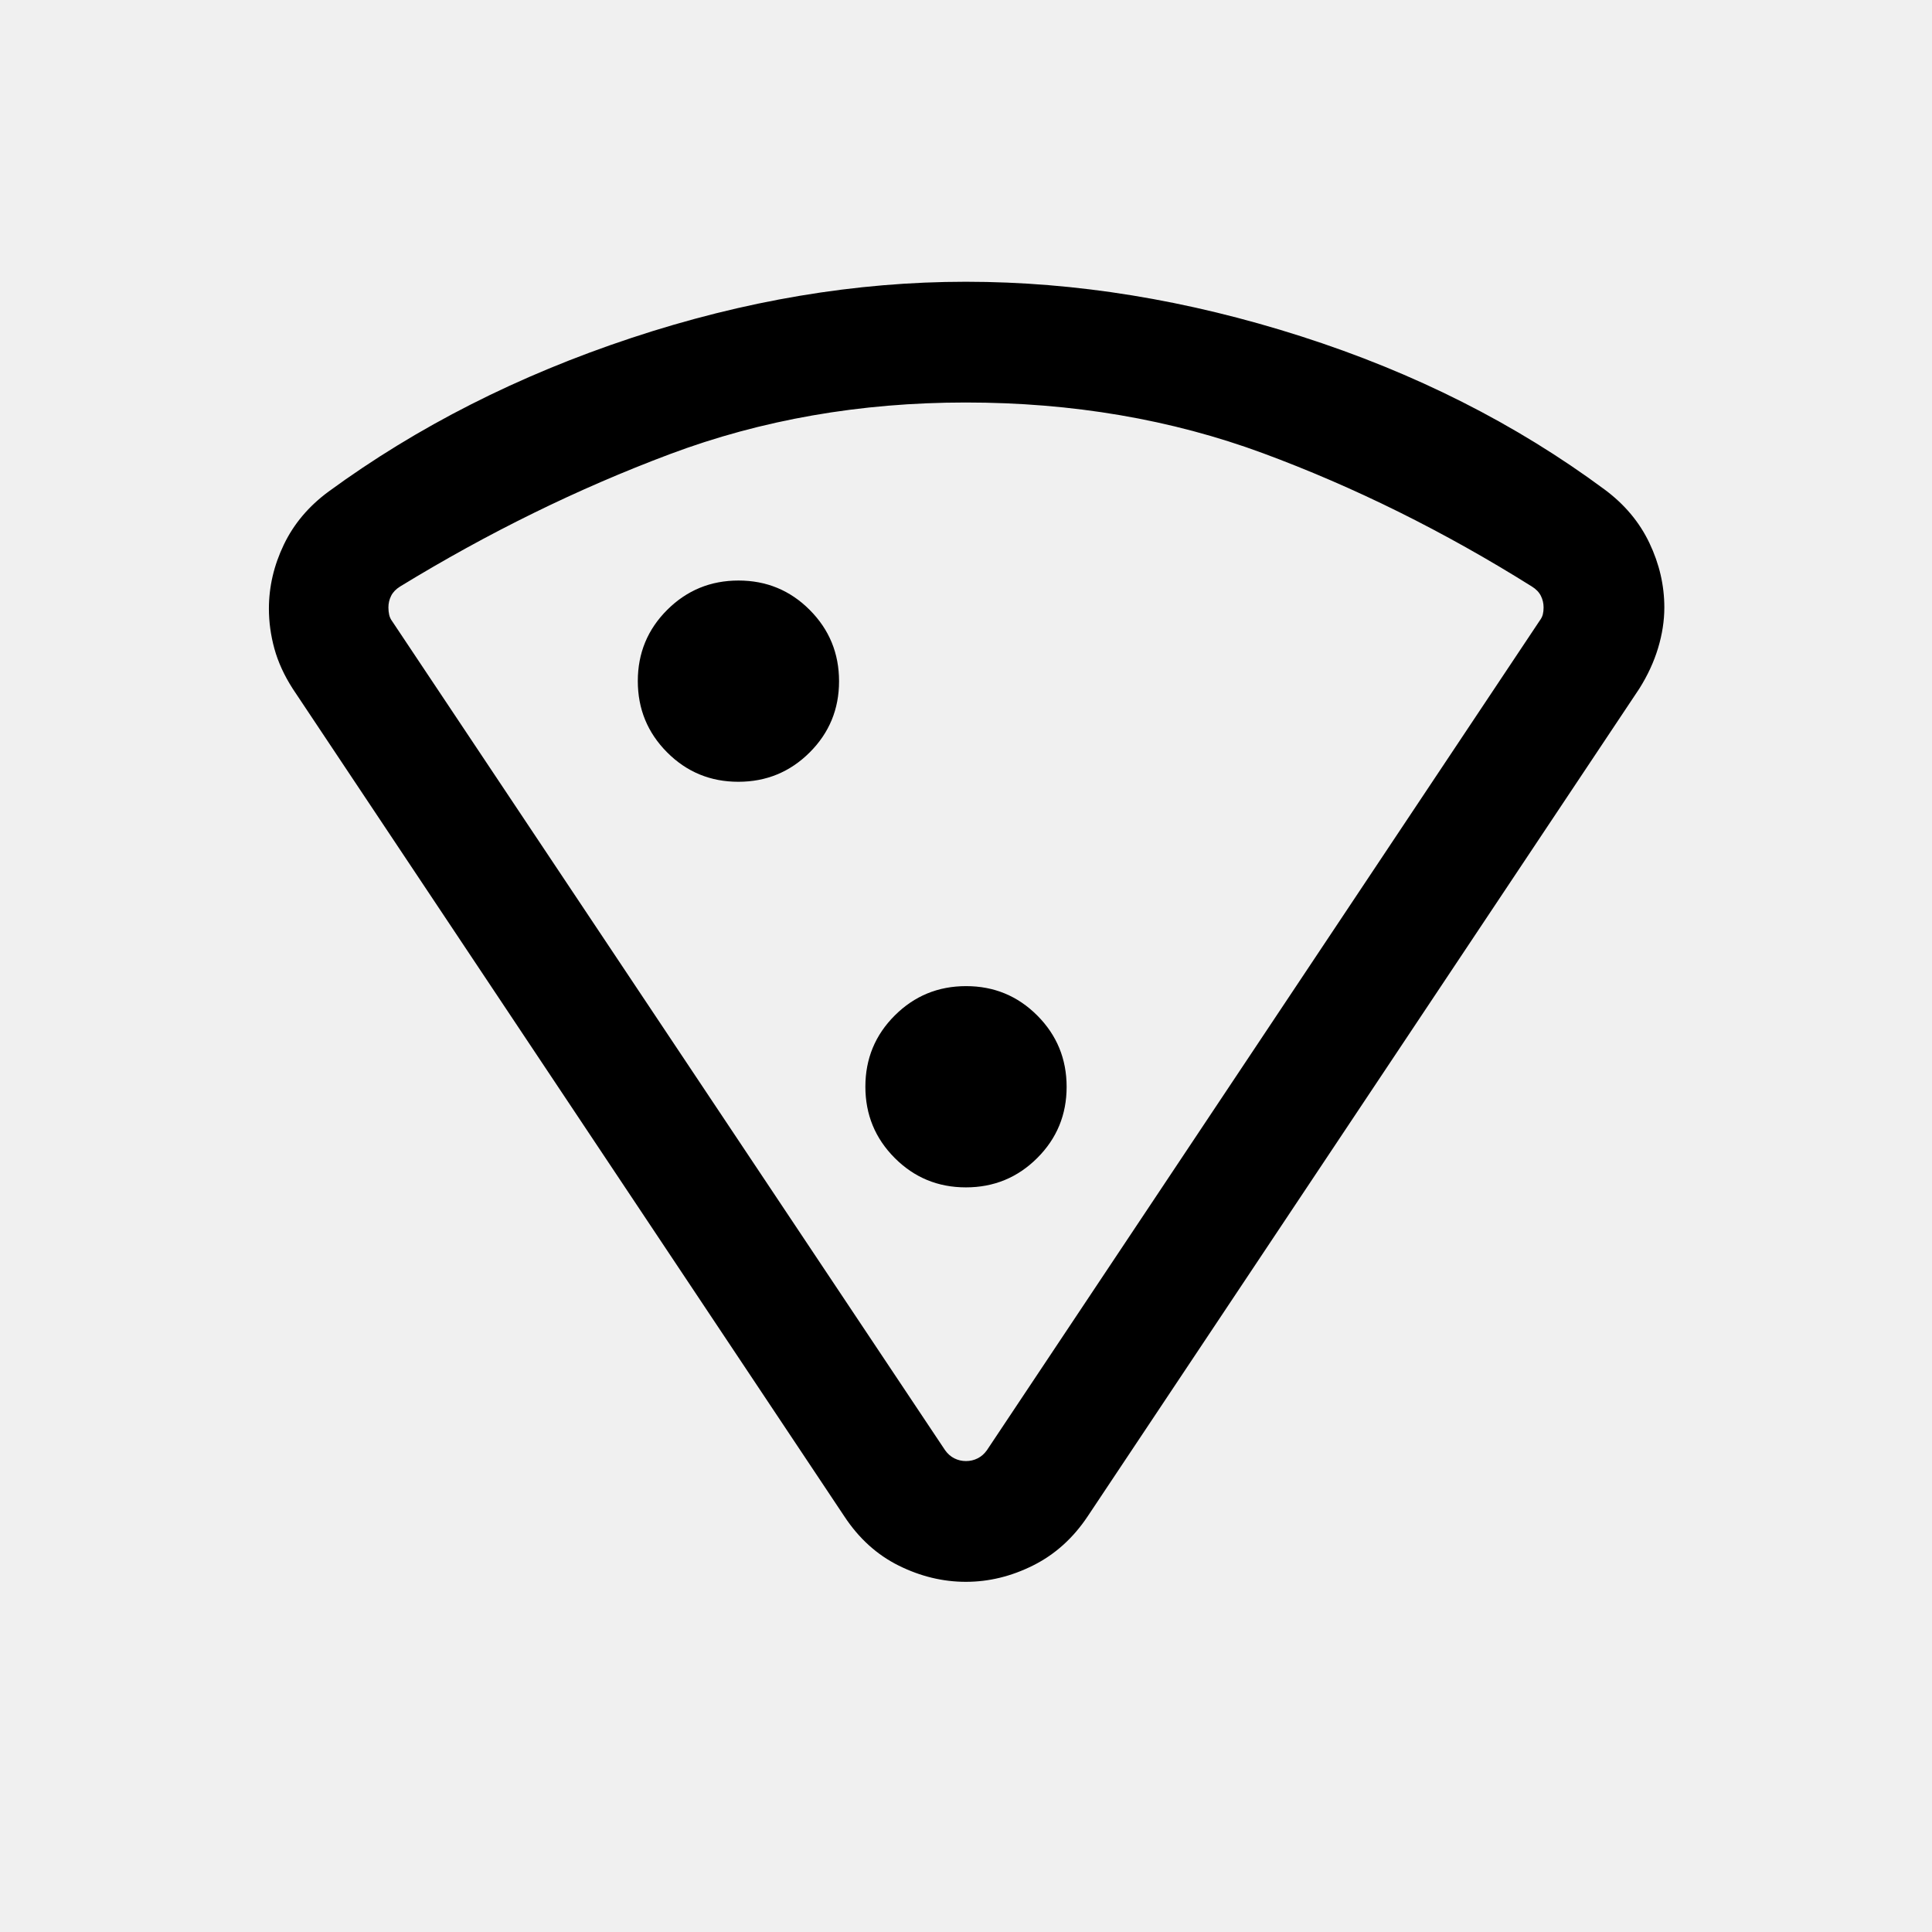
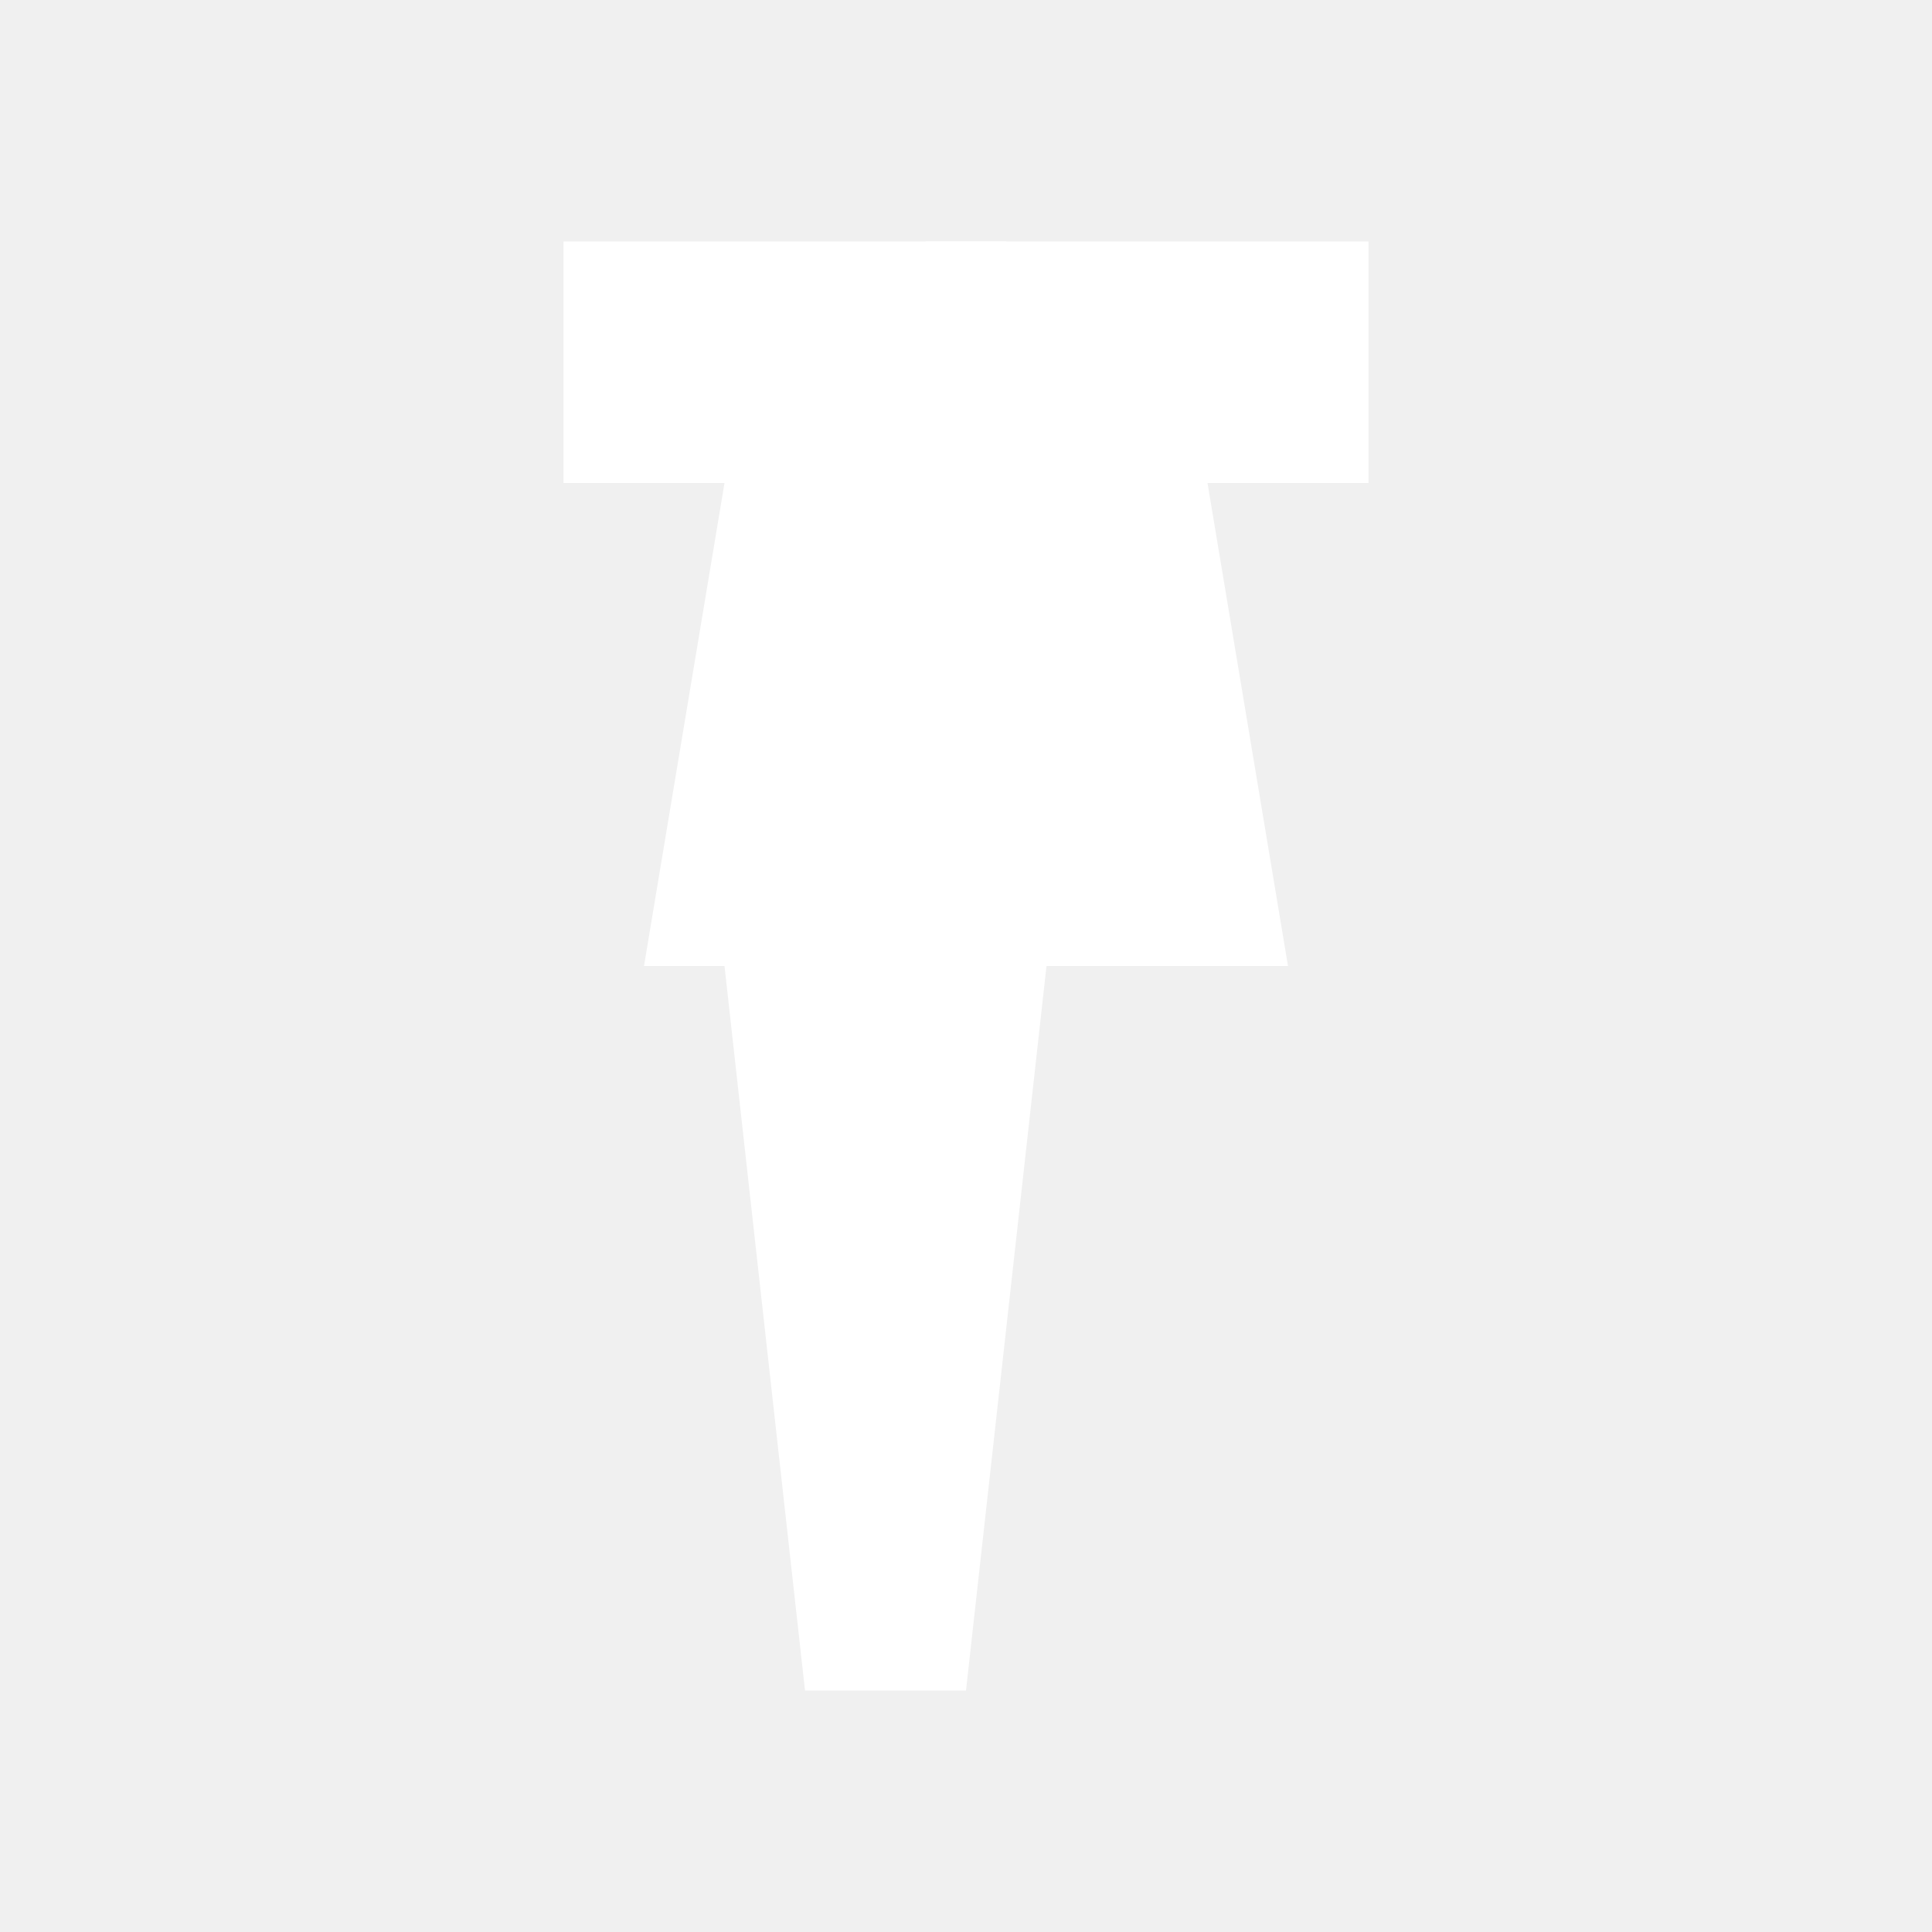
- <svg xmlns="http://www.w3.org/2000/svg" height="24" viewBox="0 -960 960 960" width="24">
-   <path d="M479.914-819.999q81.932 0 166.585 27.116 84.653 27.115 150.807 76.114 14.846 10.991 22.269 26.56 7.423 15.57 7.423 32.055 0 9.872-3.115 20.193-3.116 10.32-9.346 20.192L540.461-206.54q-10.846 16.269-27.115 24.403-16.269 8.135-33.393 8.135-17.123 0-33.346-8.039-16.222-8.038-27.068-24.499L145.463-617.769q-6.378-9.943-9.112-19.885-2.734-9.942-2.734-19.884 0-16.377 7.423-31.845 7.423-15.467 22.269-26.386 66.154-48.384 150.413-76.307 84.26-27.923 166.192-27.923Zm-.08 59.999q-78.603 0-147.064 25.692-68.462 25.692-134 65.769-3.077 1.923-4.423 4.616-1.347 2.692-1.347 5.769 0 1.924.385 3.655.385 1.73 1.539 3.269l274.691 411.844q1.923 2.693 4.615 4.039 2.693 1.346 5.77 1.346 3.077 0 5.77-1.346 2.692-1.346 4.615-4.039l274.691-412.229q1.154-1.538 1.539-3.077.385-1.538.385-3.462 0-3.077-1.347-5.769-1.346-2.693-4.423-4.616-65.538-41.077-133.692-66.269Q559.384-760 479.834-760ZM366.877-571.539q20.814 0 35.429-14.57 14.615-14.57 14.615-35.384t-14.57-35.43q-14.569-14.615-35.384-14.615-20.814 0-35.429 14.57-14.615 14.57-14.615 35.384t14.57 35.43q14.57 14.615 35.384 14.615Zm113.078 201.538q20.814 0 35.429-14.57 14.615-14.57 14.615-35.384t-14.57-35.429q-14.57-14.615-35.384-14.615t-35.429 14.57q-14.615 14.57-14.615 35.384t14.57 35.429q14.57 14.615 35.384 14.615Zm.045 136Z" />
+ <svg xmlns="http://www.w3.org/2000/svg" viewBox="0 0 24 24" width="24" height="24">
+   <rect x="7" y="3" width="10" height="3" fill="#fff" />
+   <path fill="#fff" d="M9 6h6l1 6h-3l-1 9h-2l-1-9H8l1-6z" />
+   <rect x="11.5" y="3" width="1" height="3" fill="#fff" />
</svg>
